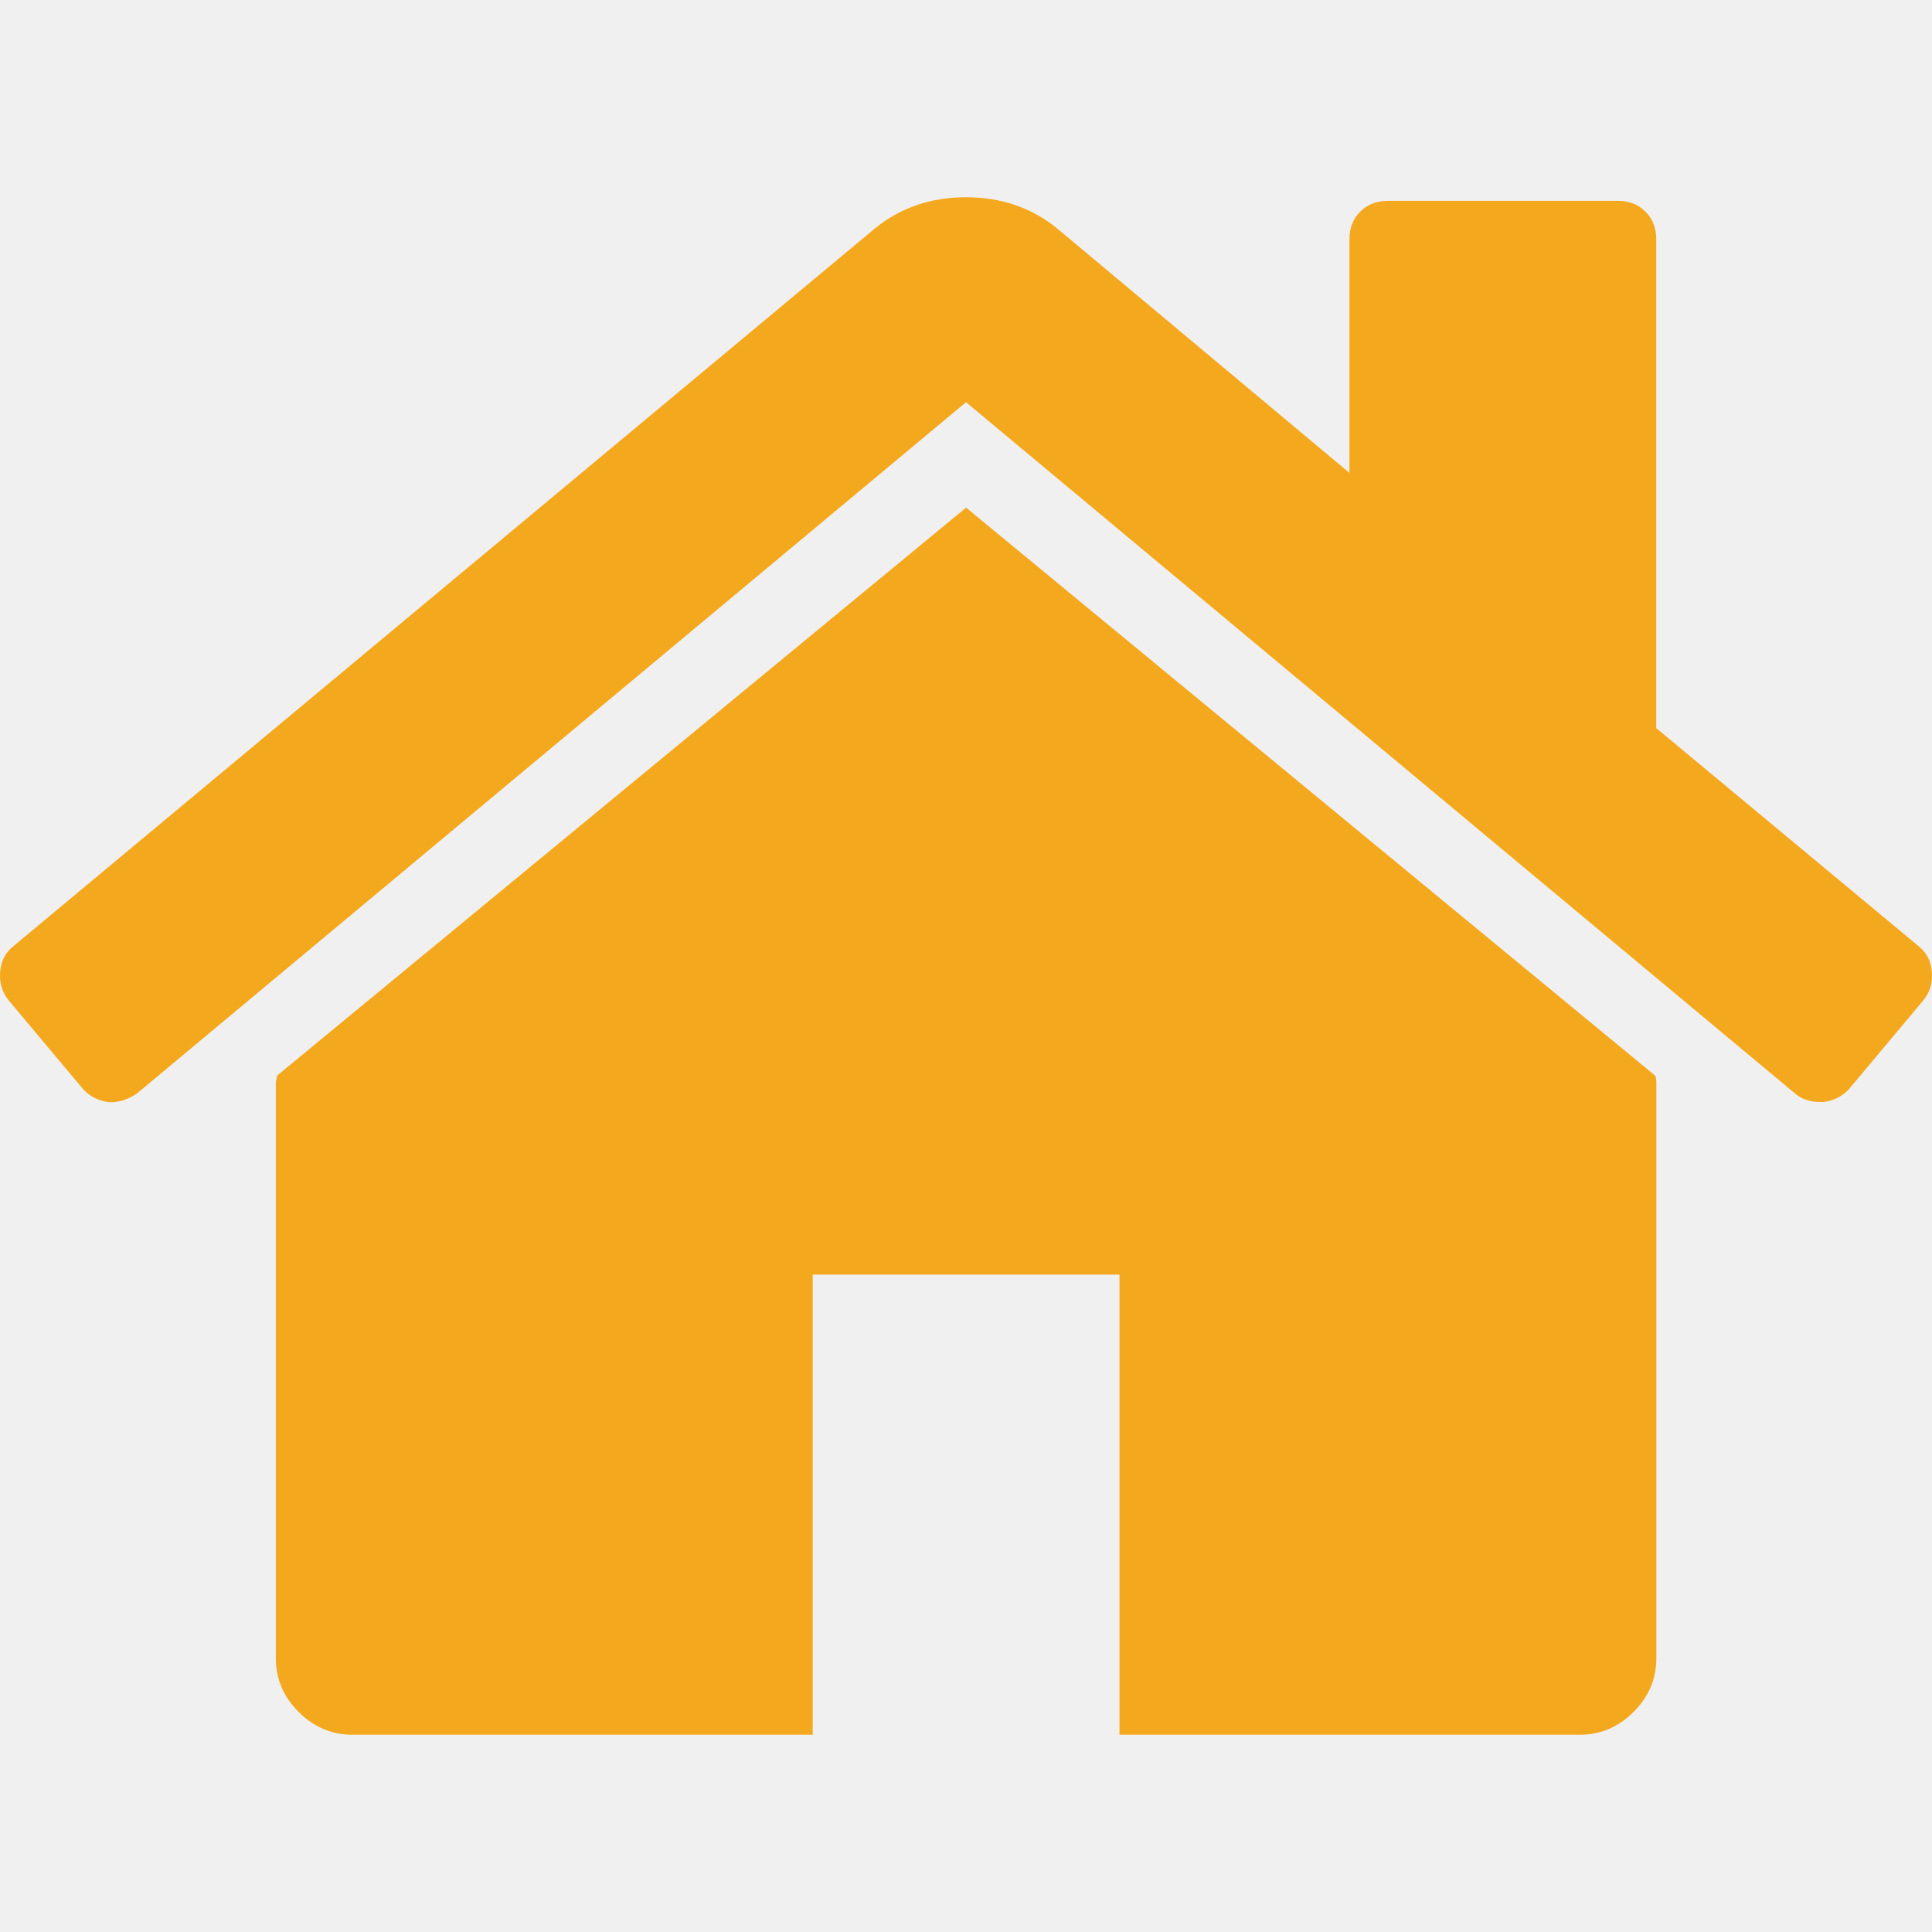
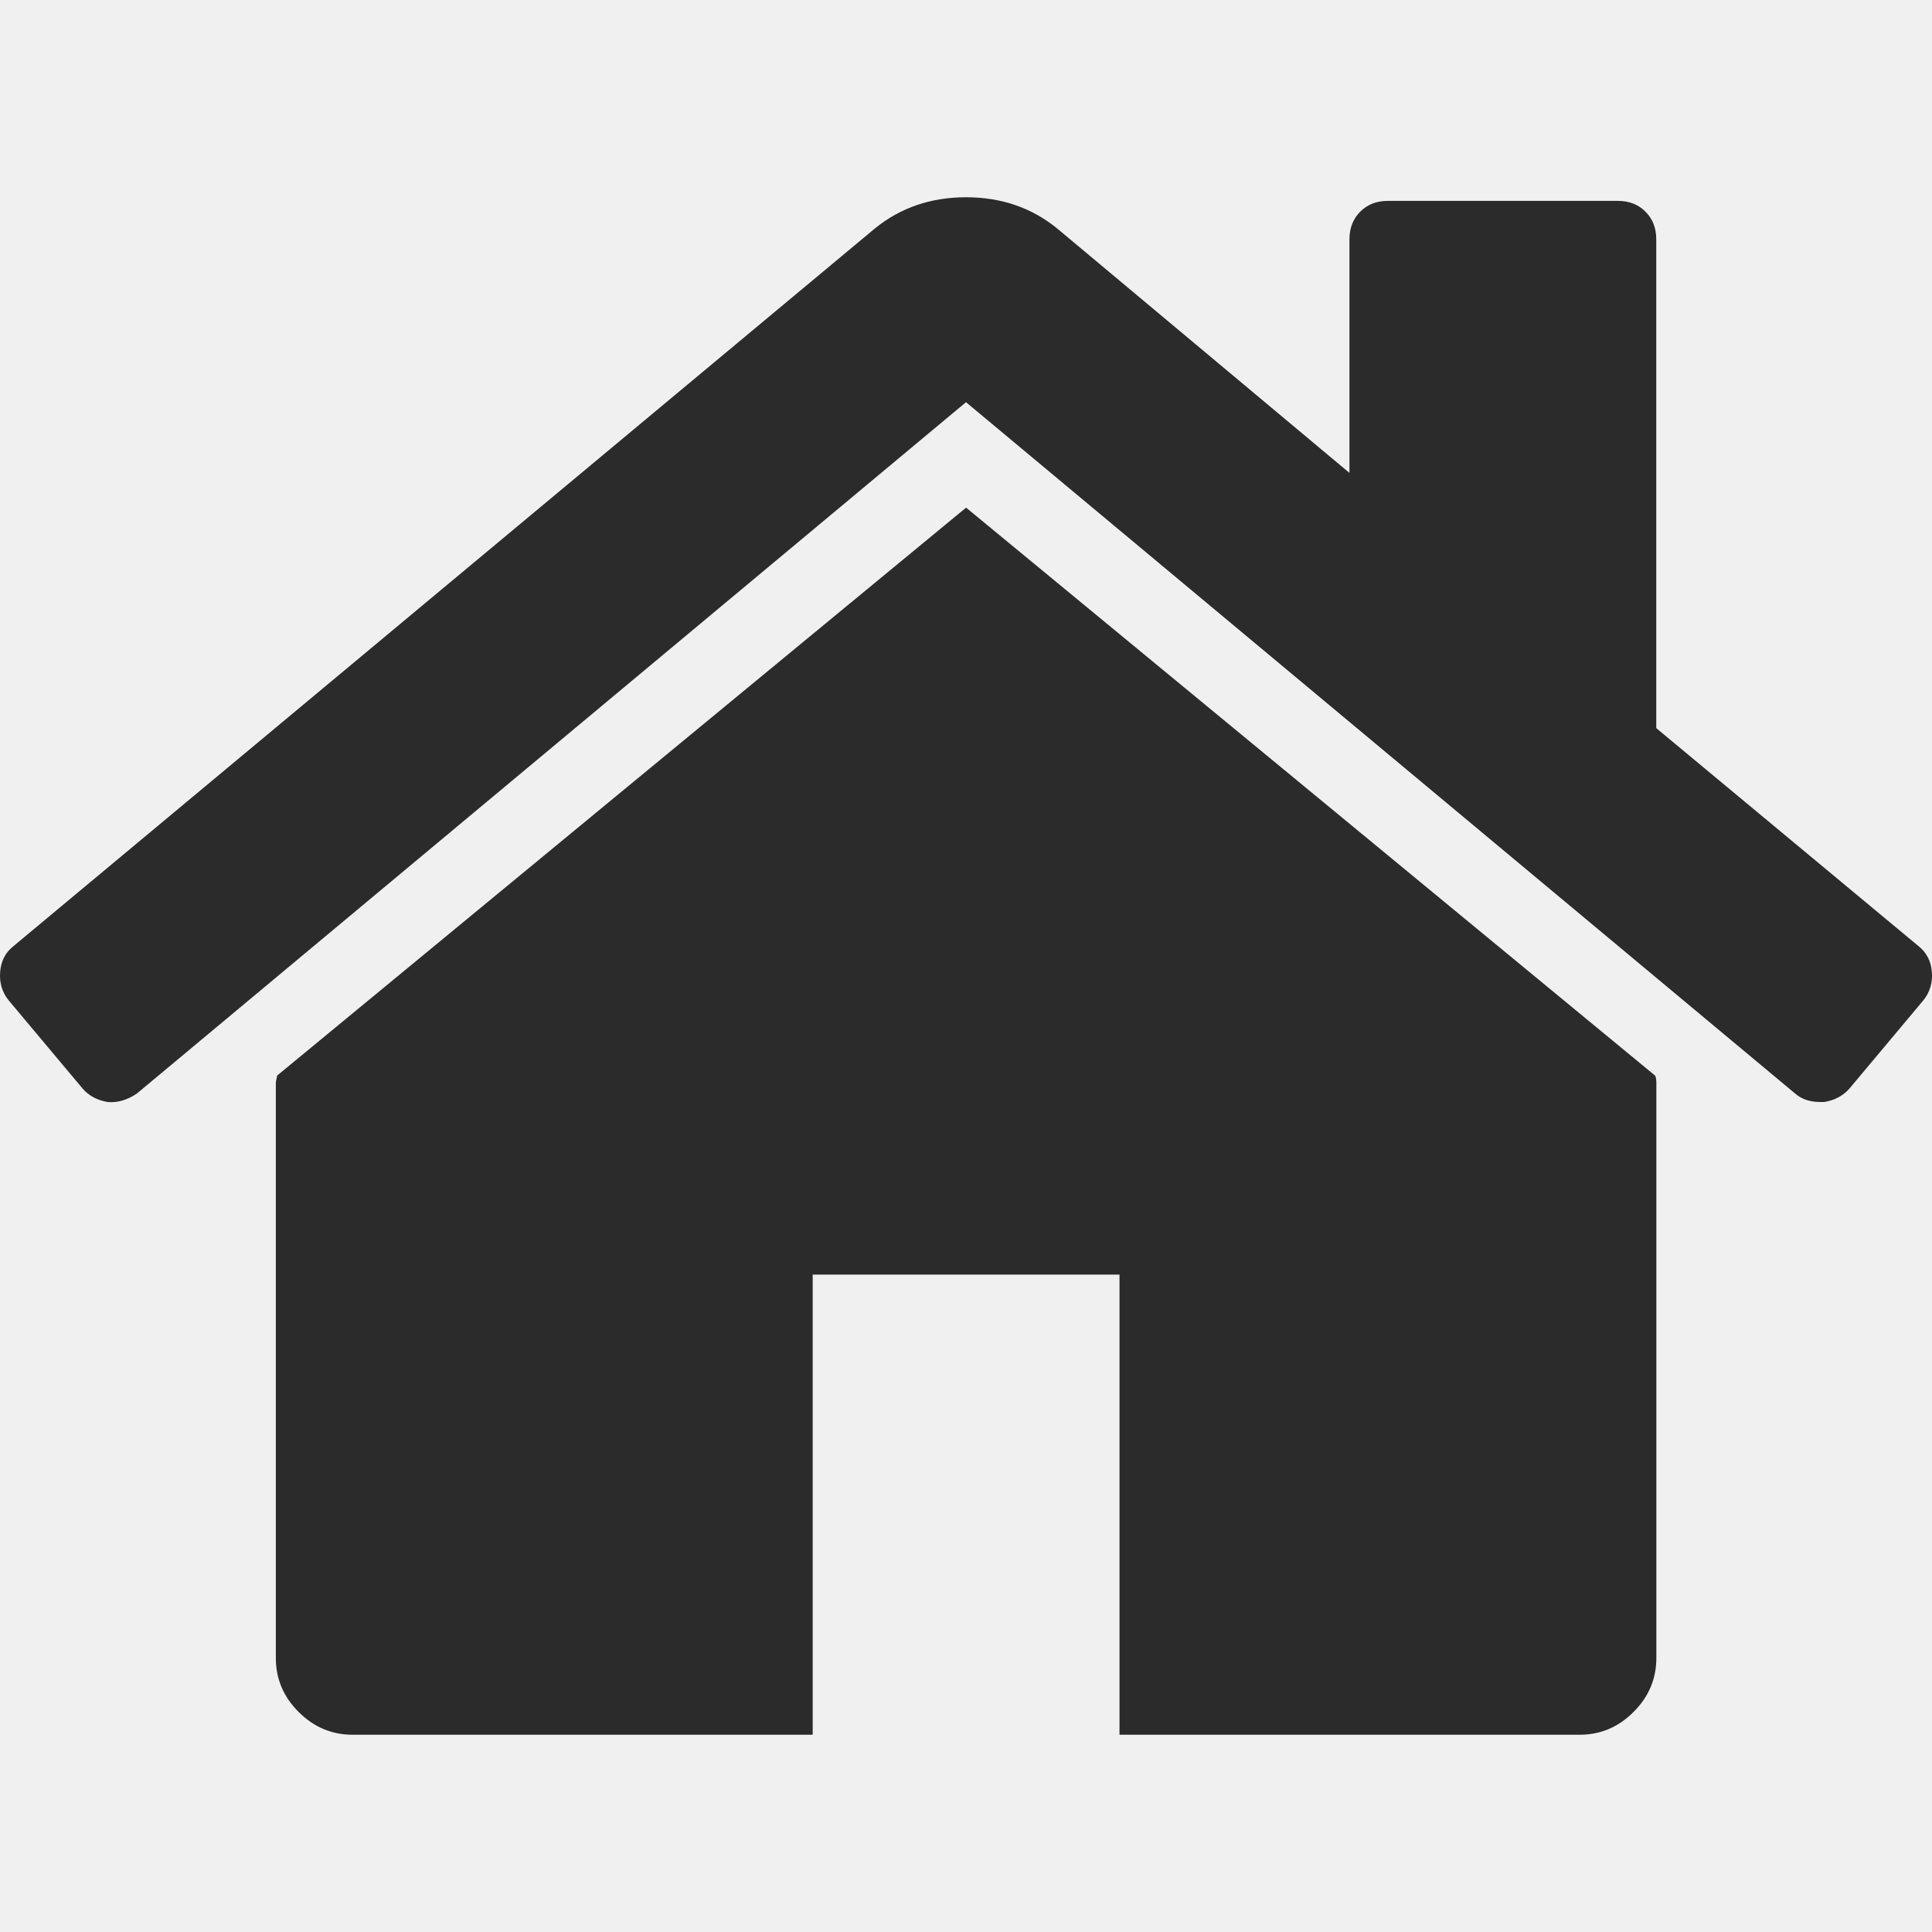
<svg xmlns="http://www.w3.org/2000/svg" width="40" height="40" viewBox="0 0 40 40" fill="none">
  <g clip-path="url(#clip0_2780_442)">
-     <path d="M20.002 10.51L5.736 22.27C5.736 22.287 5.732 22.311 5.723 22.345C5.715 22.378 5.711 22.402 5.711 22.419V34.328C5.711 34.758 5.868 35.13 6.182 35.444C6.497 35.758 6.869 35.916 7.299 35.916H16.826V26.389H23.178V35.916H32.705C33.135 35.916 33.507 35.759 33.821 35.444C34.135 35.131 34.293 34.758 34.293 34.328V22.419C34.293 22.353 34.284 22.303 34.268 22.27L20.002 10.51Z" fill="#F4A81D" />
-     <path d="M39.724 19.591L34.291 15.075V4.953C34.291 4.721 34.217 4.531 34.067 4.382C33.919 4.233 33.729 4.159 33.497 4.159H28.733C28.502 4.159 28.311 4.233 28.162 4.382C28.014 4.531 27.939 4.721 27.939 4.953V9.791L21.886 4.729C21.357 4.299 20.728 4.084 20.001 4.084C19.273 4.084 18.644 4.299 18.115 4.729L0.276 19.591C0.11 19.723 0.02 19.901 0.003 20.124C-0.014 20.347 0.044 20.542 0.176 20.707L1.715 22.543C1.847 22.692 2.021 22.783 2.236 22.817C2.434 22.833 2.633 22.775 2.831 22.643L20 8.327L37.169 22.643C37.301 22.758 37.475 22.816 37.69 22.816H37.764C37.979 22.783 38.152 22.692 38.286 22.543L39.824 20.707C39.956 20.542 40.014 20.347 39.997 20.124C39.98 19.901 39.889 19.723 39.724 19.591Z" fill="#F4A81D" />
+     <path d="M20.002 10.51L5.736 22.27C5.736 22.287 5.732 22.311 5.723 22.345C5.715 22.378 5.711 22.402 5.711 22.419V34.328C5.711 34.758 5.868 35.13 6.182 35.444C6.497 35.758 6.869 35.916 7.299 35.916H16.826V26.389H23.178V35.916H32.705C33.135 35.916 33.507 35.759 33.821 35.444C34.135 35.131 34.293 34.758 34.293 34.328V22.419C34.293 22.353 34.284 22.303 34.268 22.27L20.002 10.51Z" fill="#2B2B2B" />
+     <path d="M39.724 19.591L34.291 15.075V4.953C34.291 4.721 34.217 4.531 34.067 4.382C33.919 4.233 33.729 4.159 33.497 4.159H28.733C28.502 4.159 28.311 4.233 28.162 4.382C28.014 4.531 27.939 4.721 27.939 4.953V9.791L21.886 4.729C21.357 4.299 20.728 4.084 20.001 4.084C19.273 4.084 18.644 4.299 18.115 4.729L0.276 19.591C0.11 19.723 0.02 19.901 0.003 20.124C-0.014 20.347 0.044 20.542 0.176 20.707L1.715 22.543C1.847 22.692 2.021 22.783 2.236 22.817C2.434 22.833 2.633 22.775 2.831 22.643L20 8.327L37.169 22.643C37.301 22.758 37.475 22.816 37.69 22.816H37.764C37.979 22.783 38.152 22.692 38.286 22.543L39.824 20.707C39.956 20.542 40.014 20.347 39.997 20.124C39.98 19.901 39.889 19.723 39.724 19.591Z" fill="#2B2B2B" />
  </g>
  <defs>
    <clipPath id="clip0_2780_442">
      <rect width="40" height="40" fill="white" />
    </clipPath>
  </defs>
</svg>
